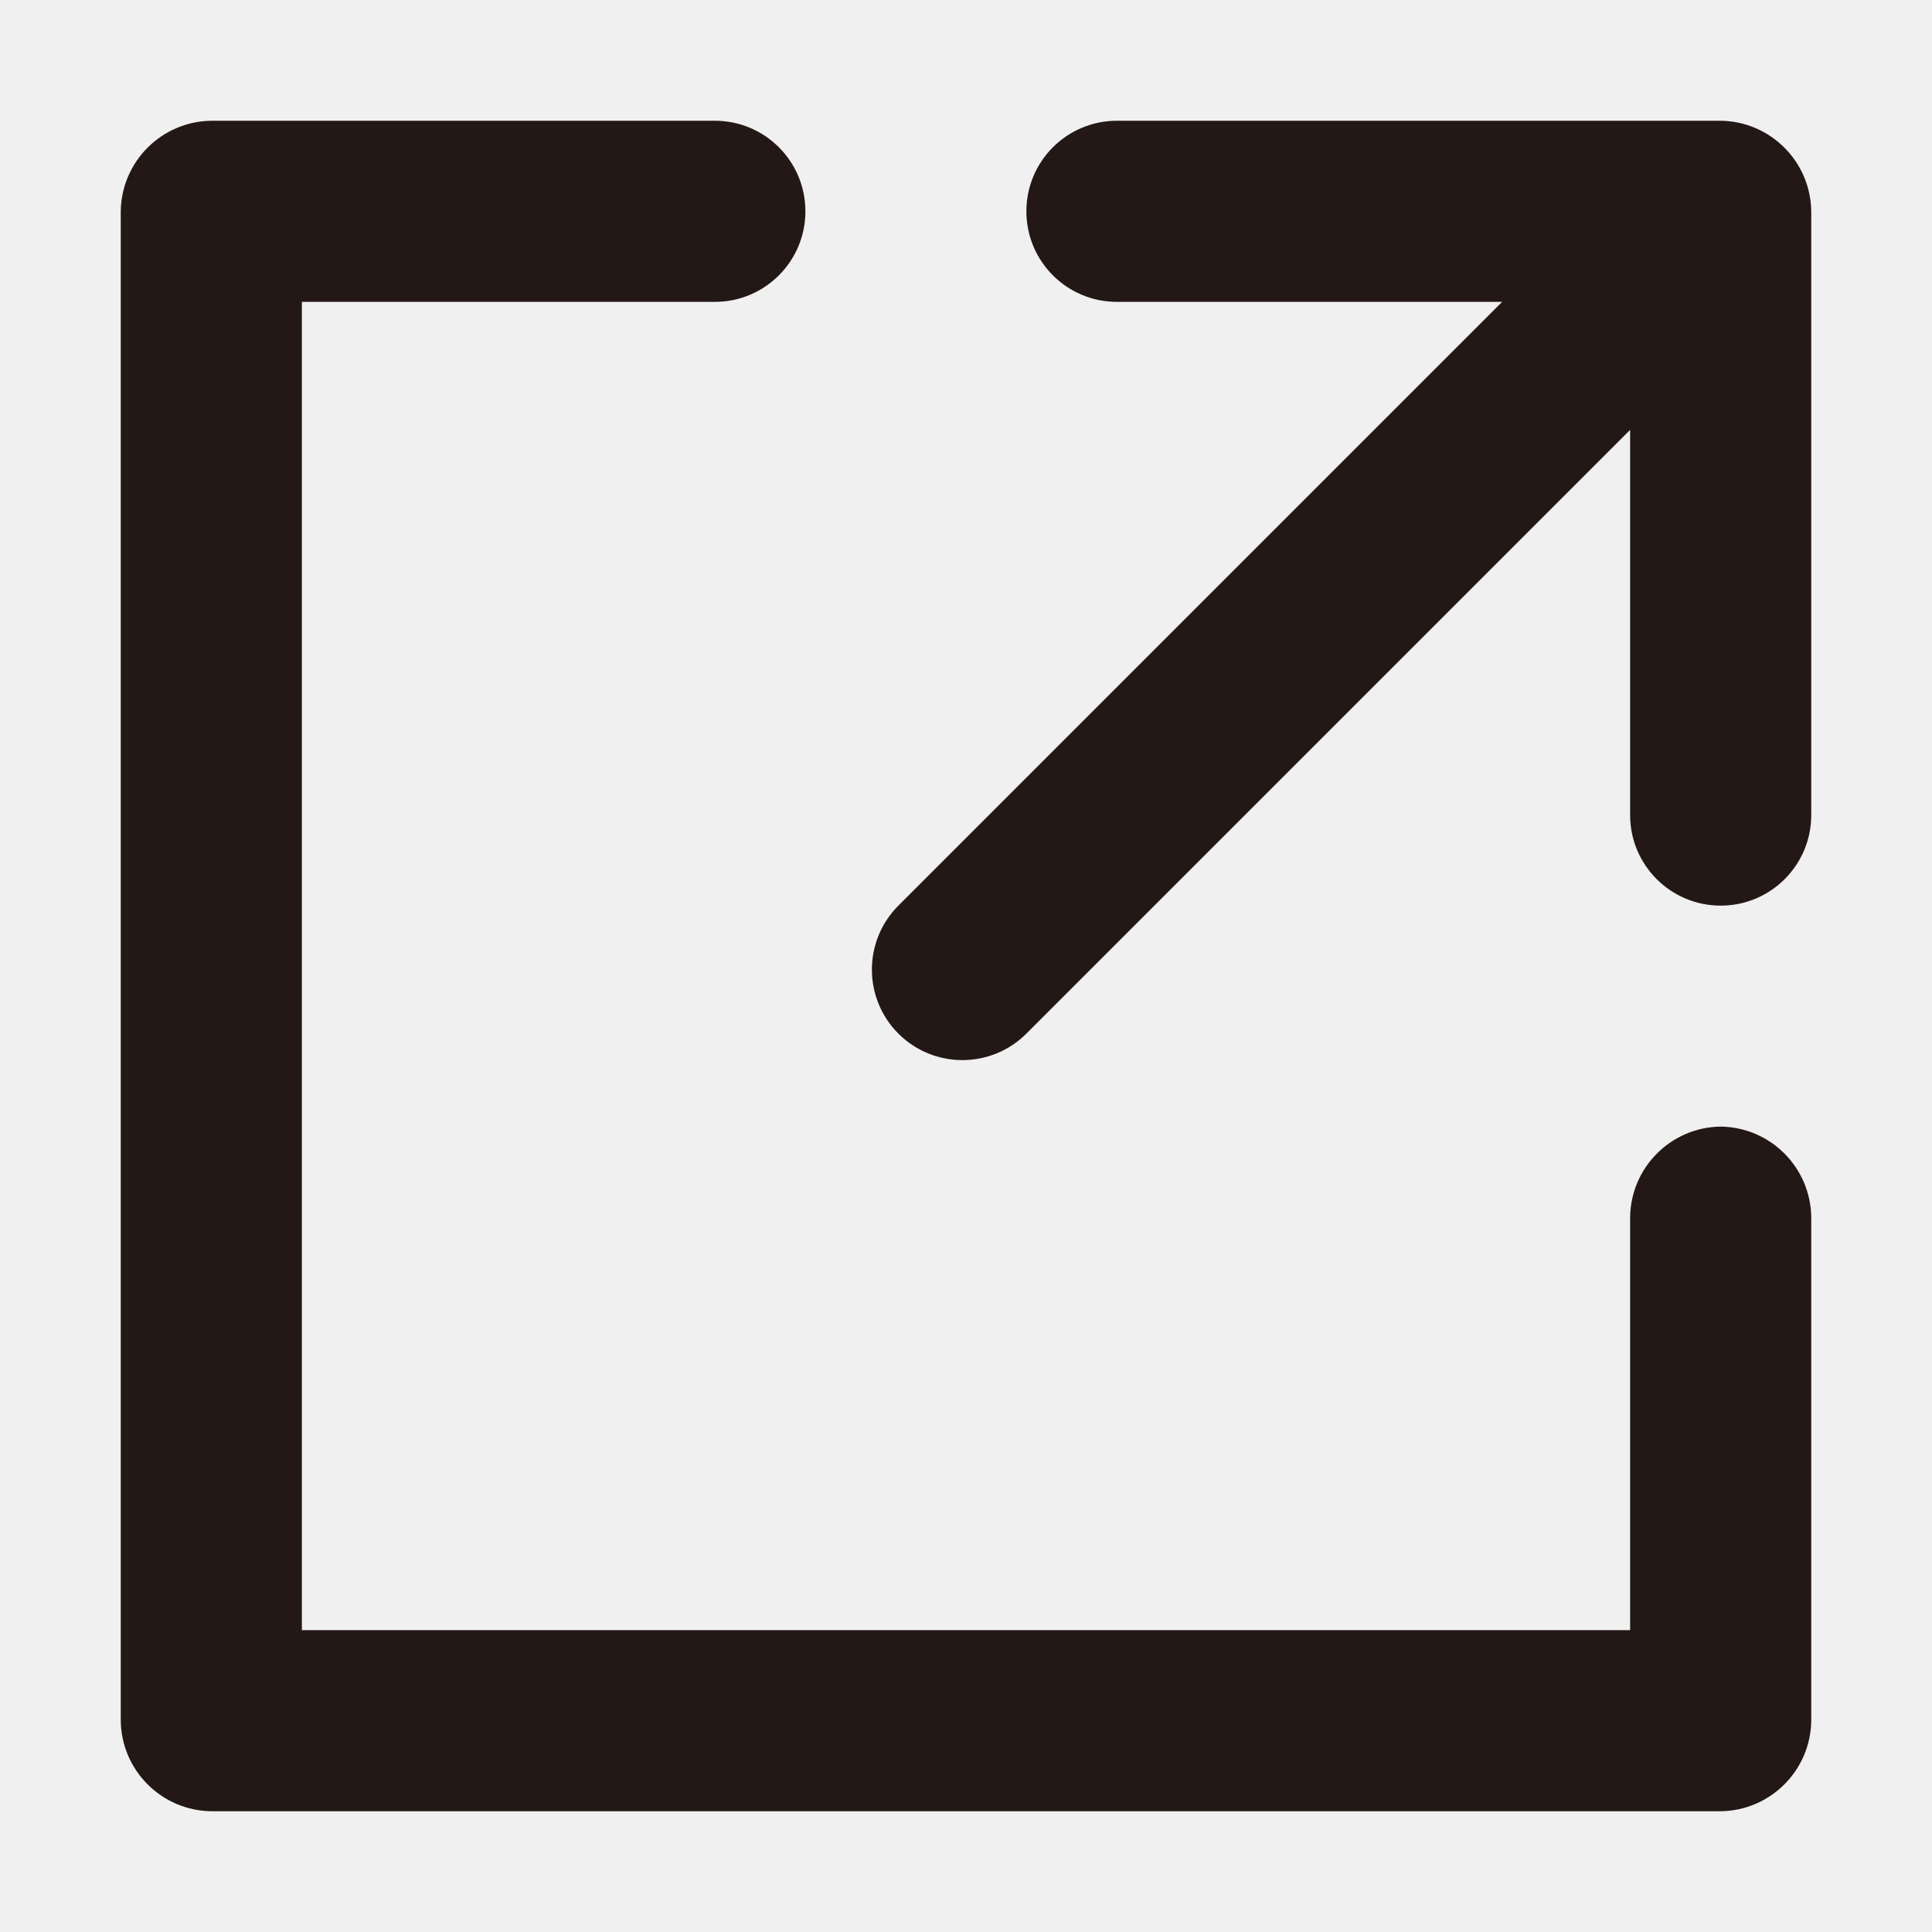
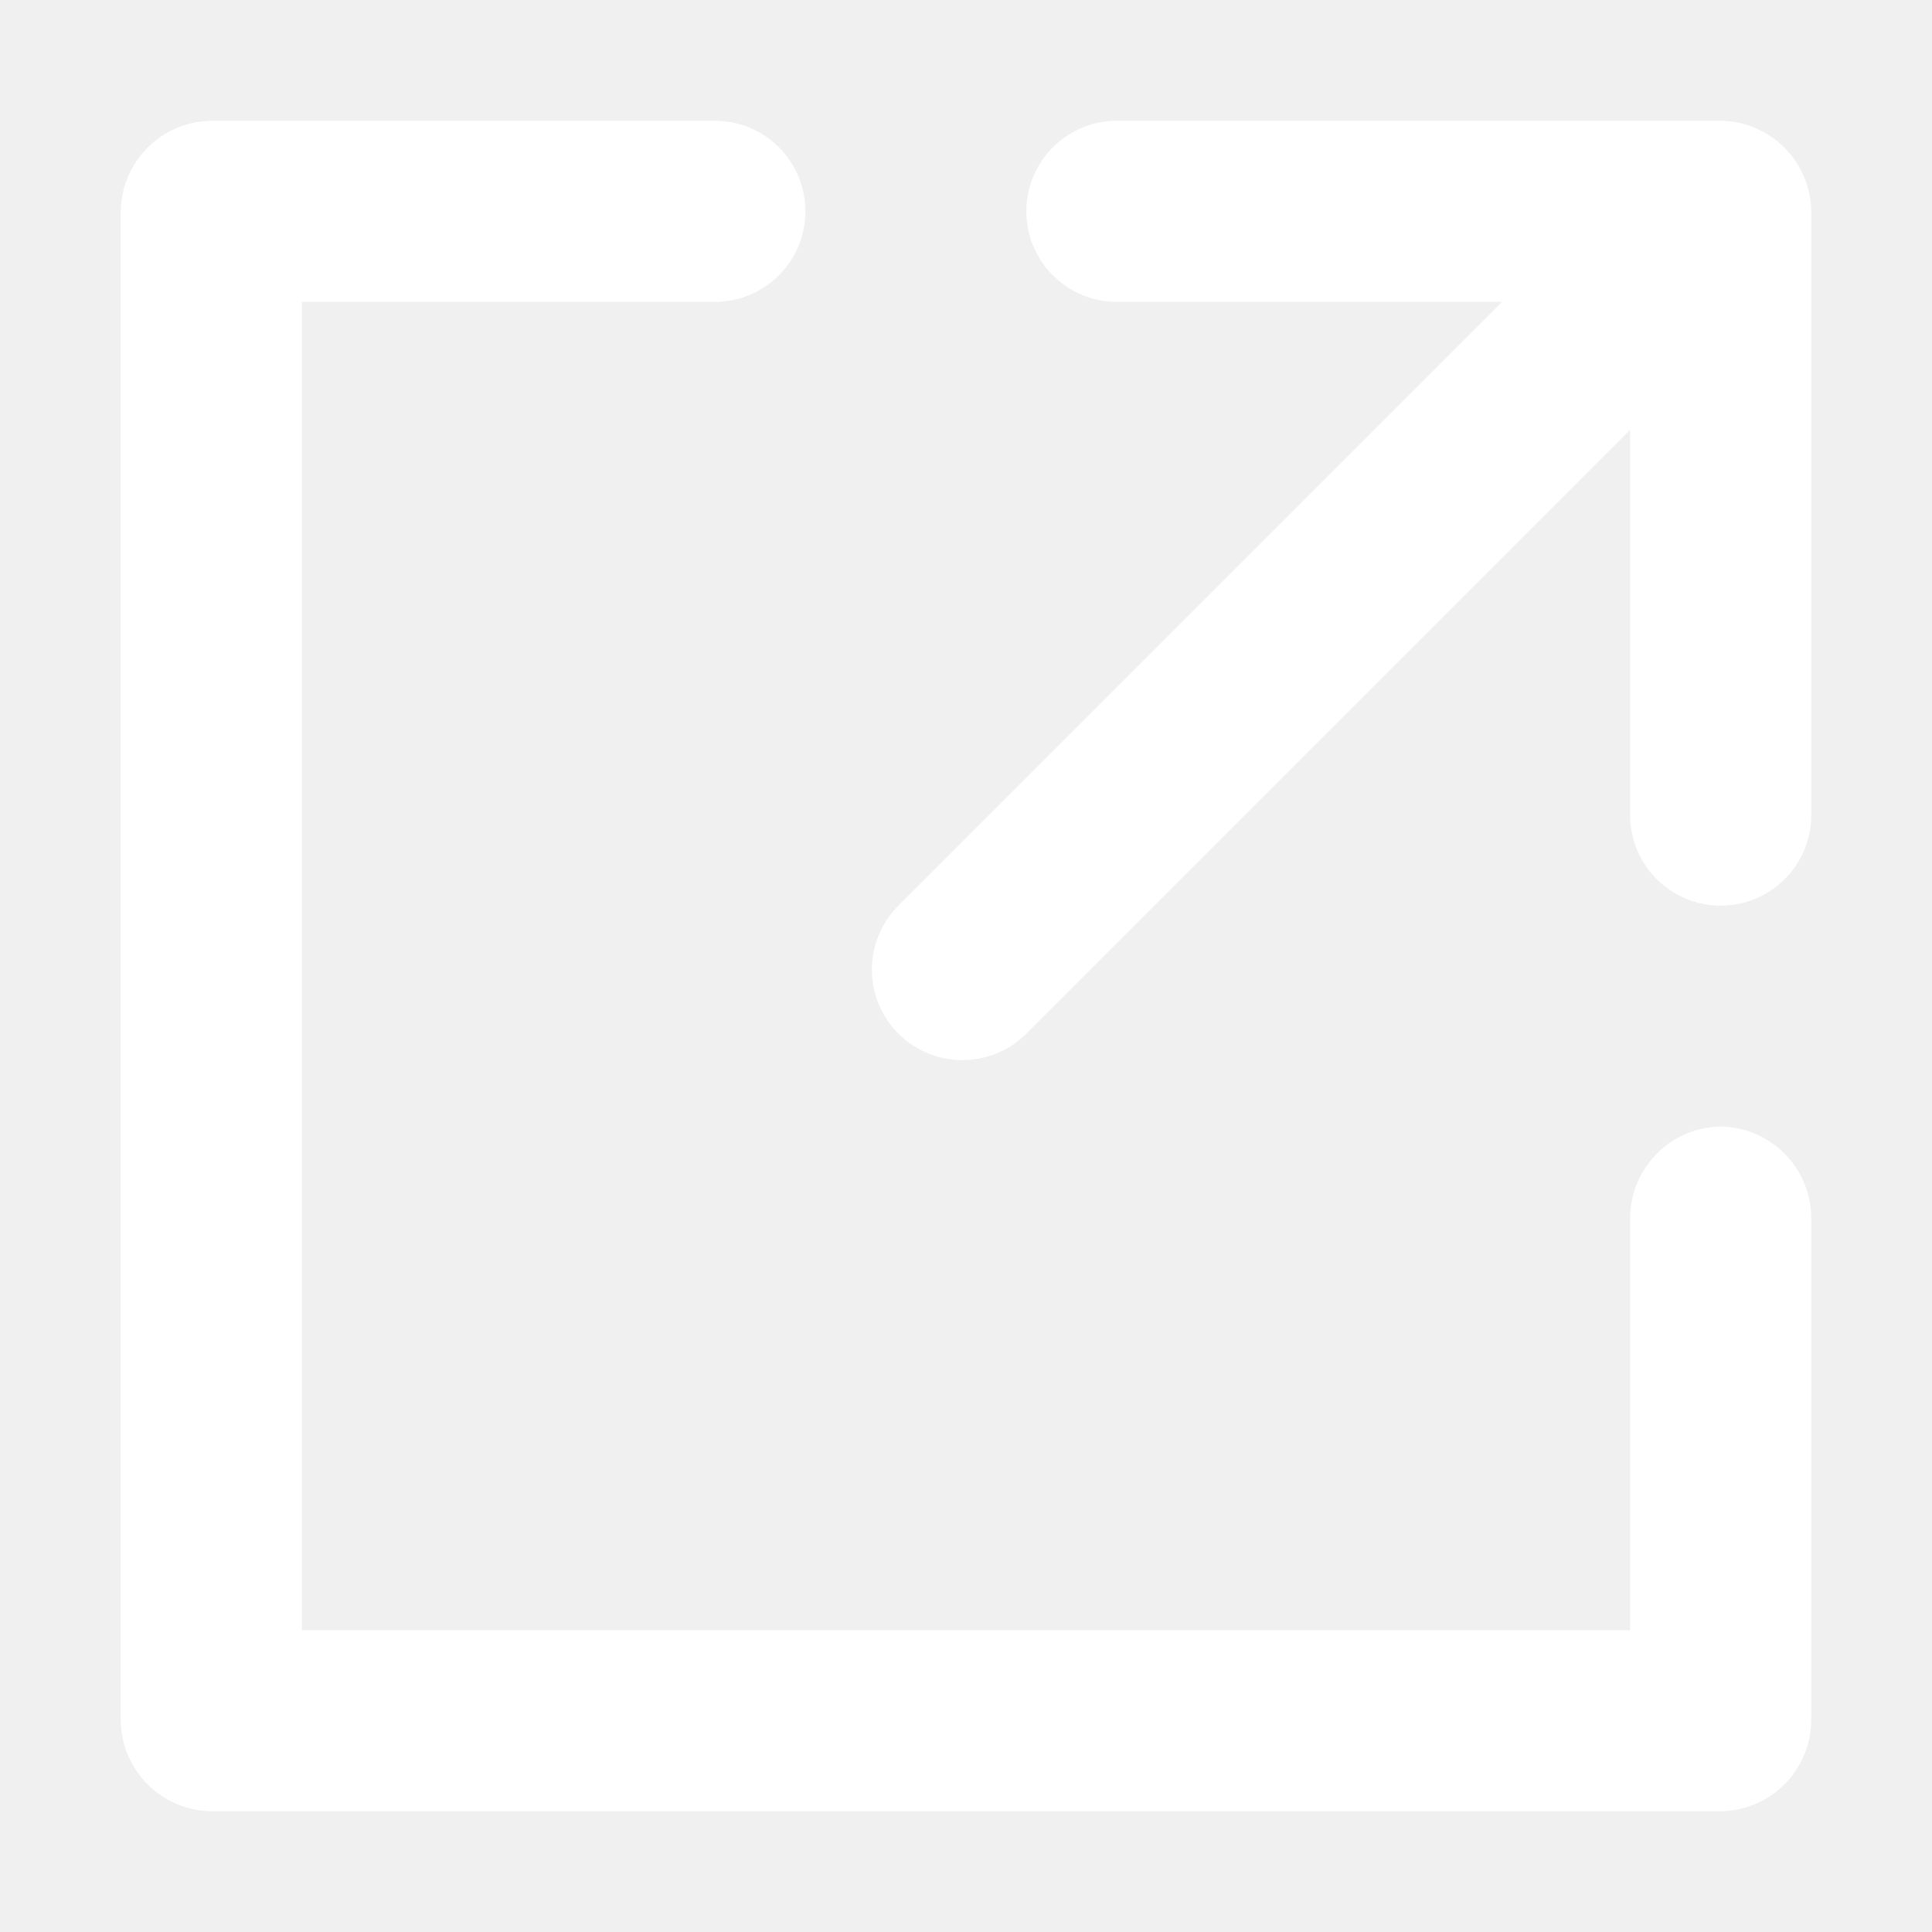
<svg xmlns="http://www.w3.org/2000/svg" id="图层_1" data-name="图层 1" viewBox="0 0 16 16">
  <defs>
-     <style>.cls-1{fill:#231815;}</style>
+     <style>.cls-1{fill:#fff;}</style>
  </defs>
  <path class="cls-1" d="M14.25,9.33a.76.76,0,0,0-.75.75V13.5H2.5V2.5H5.92a.75.75,0,0,0,0-1.5H1.75A.76.76,0,0,0,1,1.75v12.5a.76.76,0,0,0,.75.75h12.5a.76.76,0,0,0,.75-.75V10.08A.76.76,0,0,0,14.25,9.33Z" />
  <path class="cls-1" d="M14.25,1h-5a.75.75,0,0,0,0,1.5h3.19l-5,5a.75.75,0,0,0,0,1.06.75.75,0,0,0,1.06,0l5-5V6.75a.75.75,0,0,0,1.5,0v-5A.76.76,0,0,0,14.25,1Z" />
</svg>
